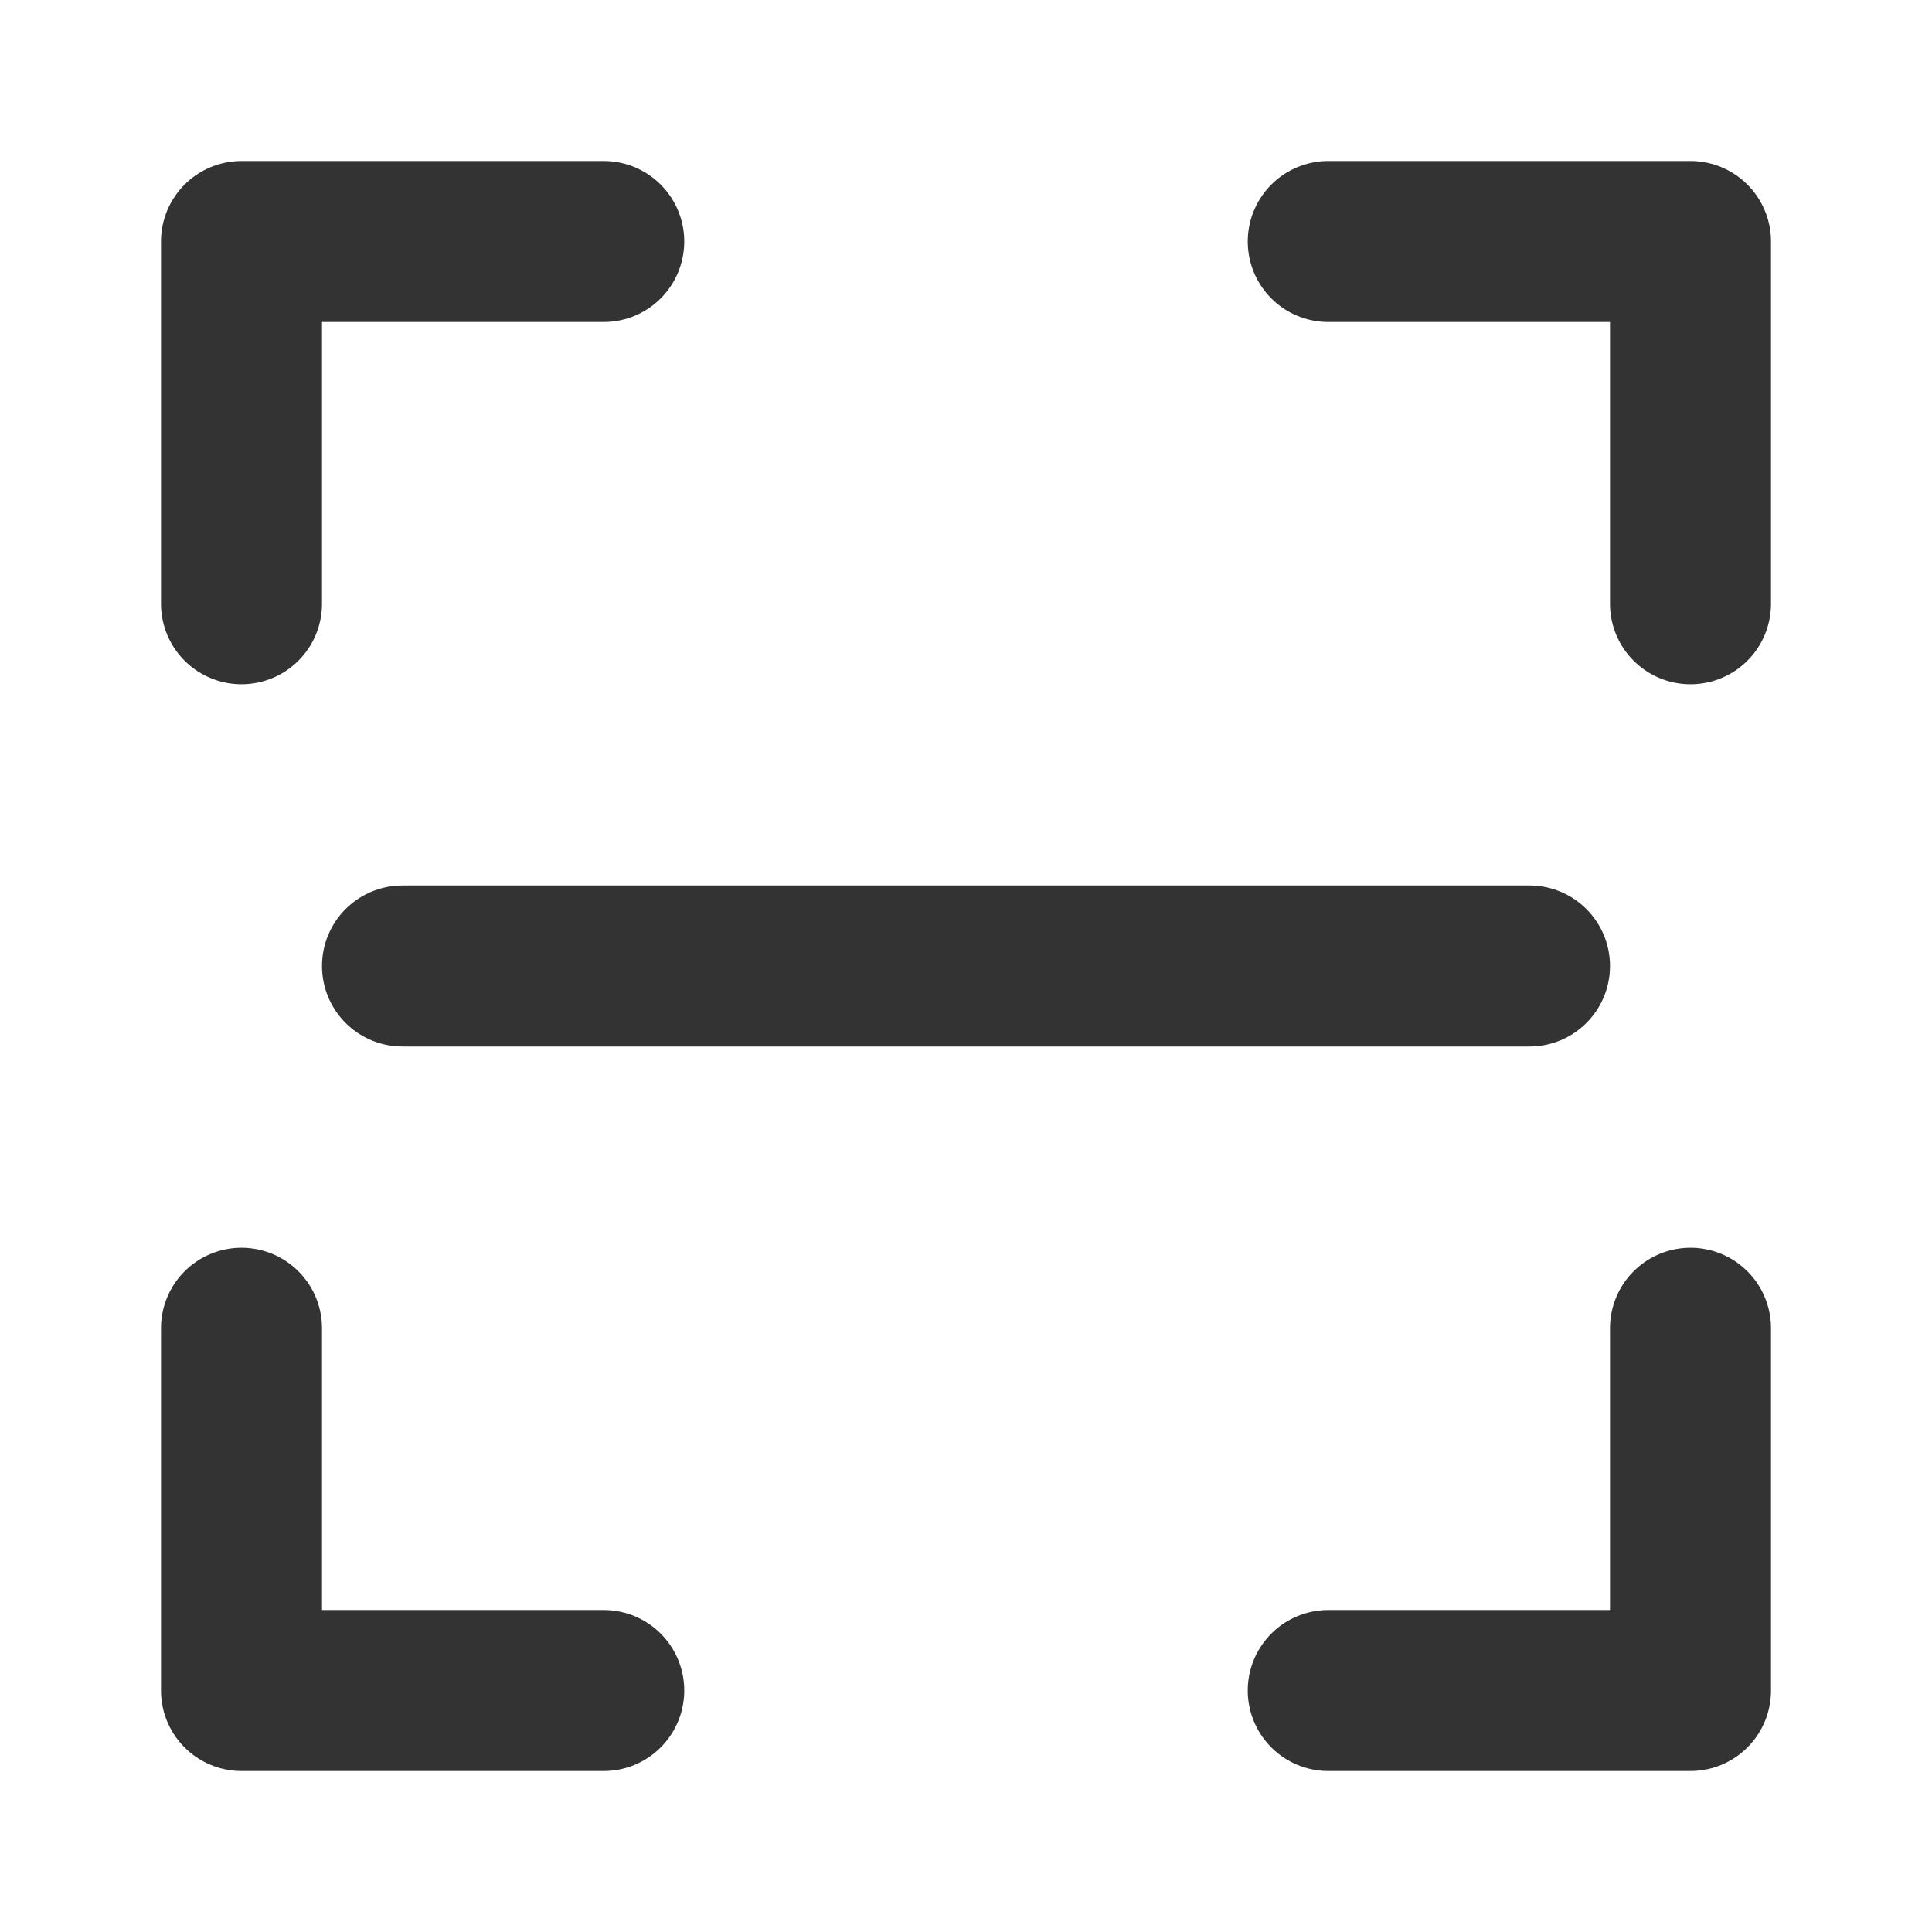
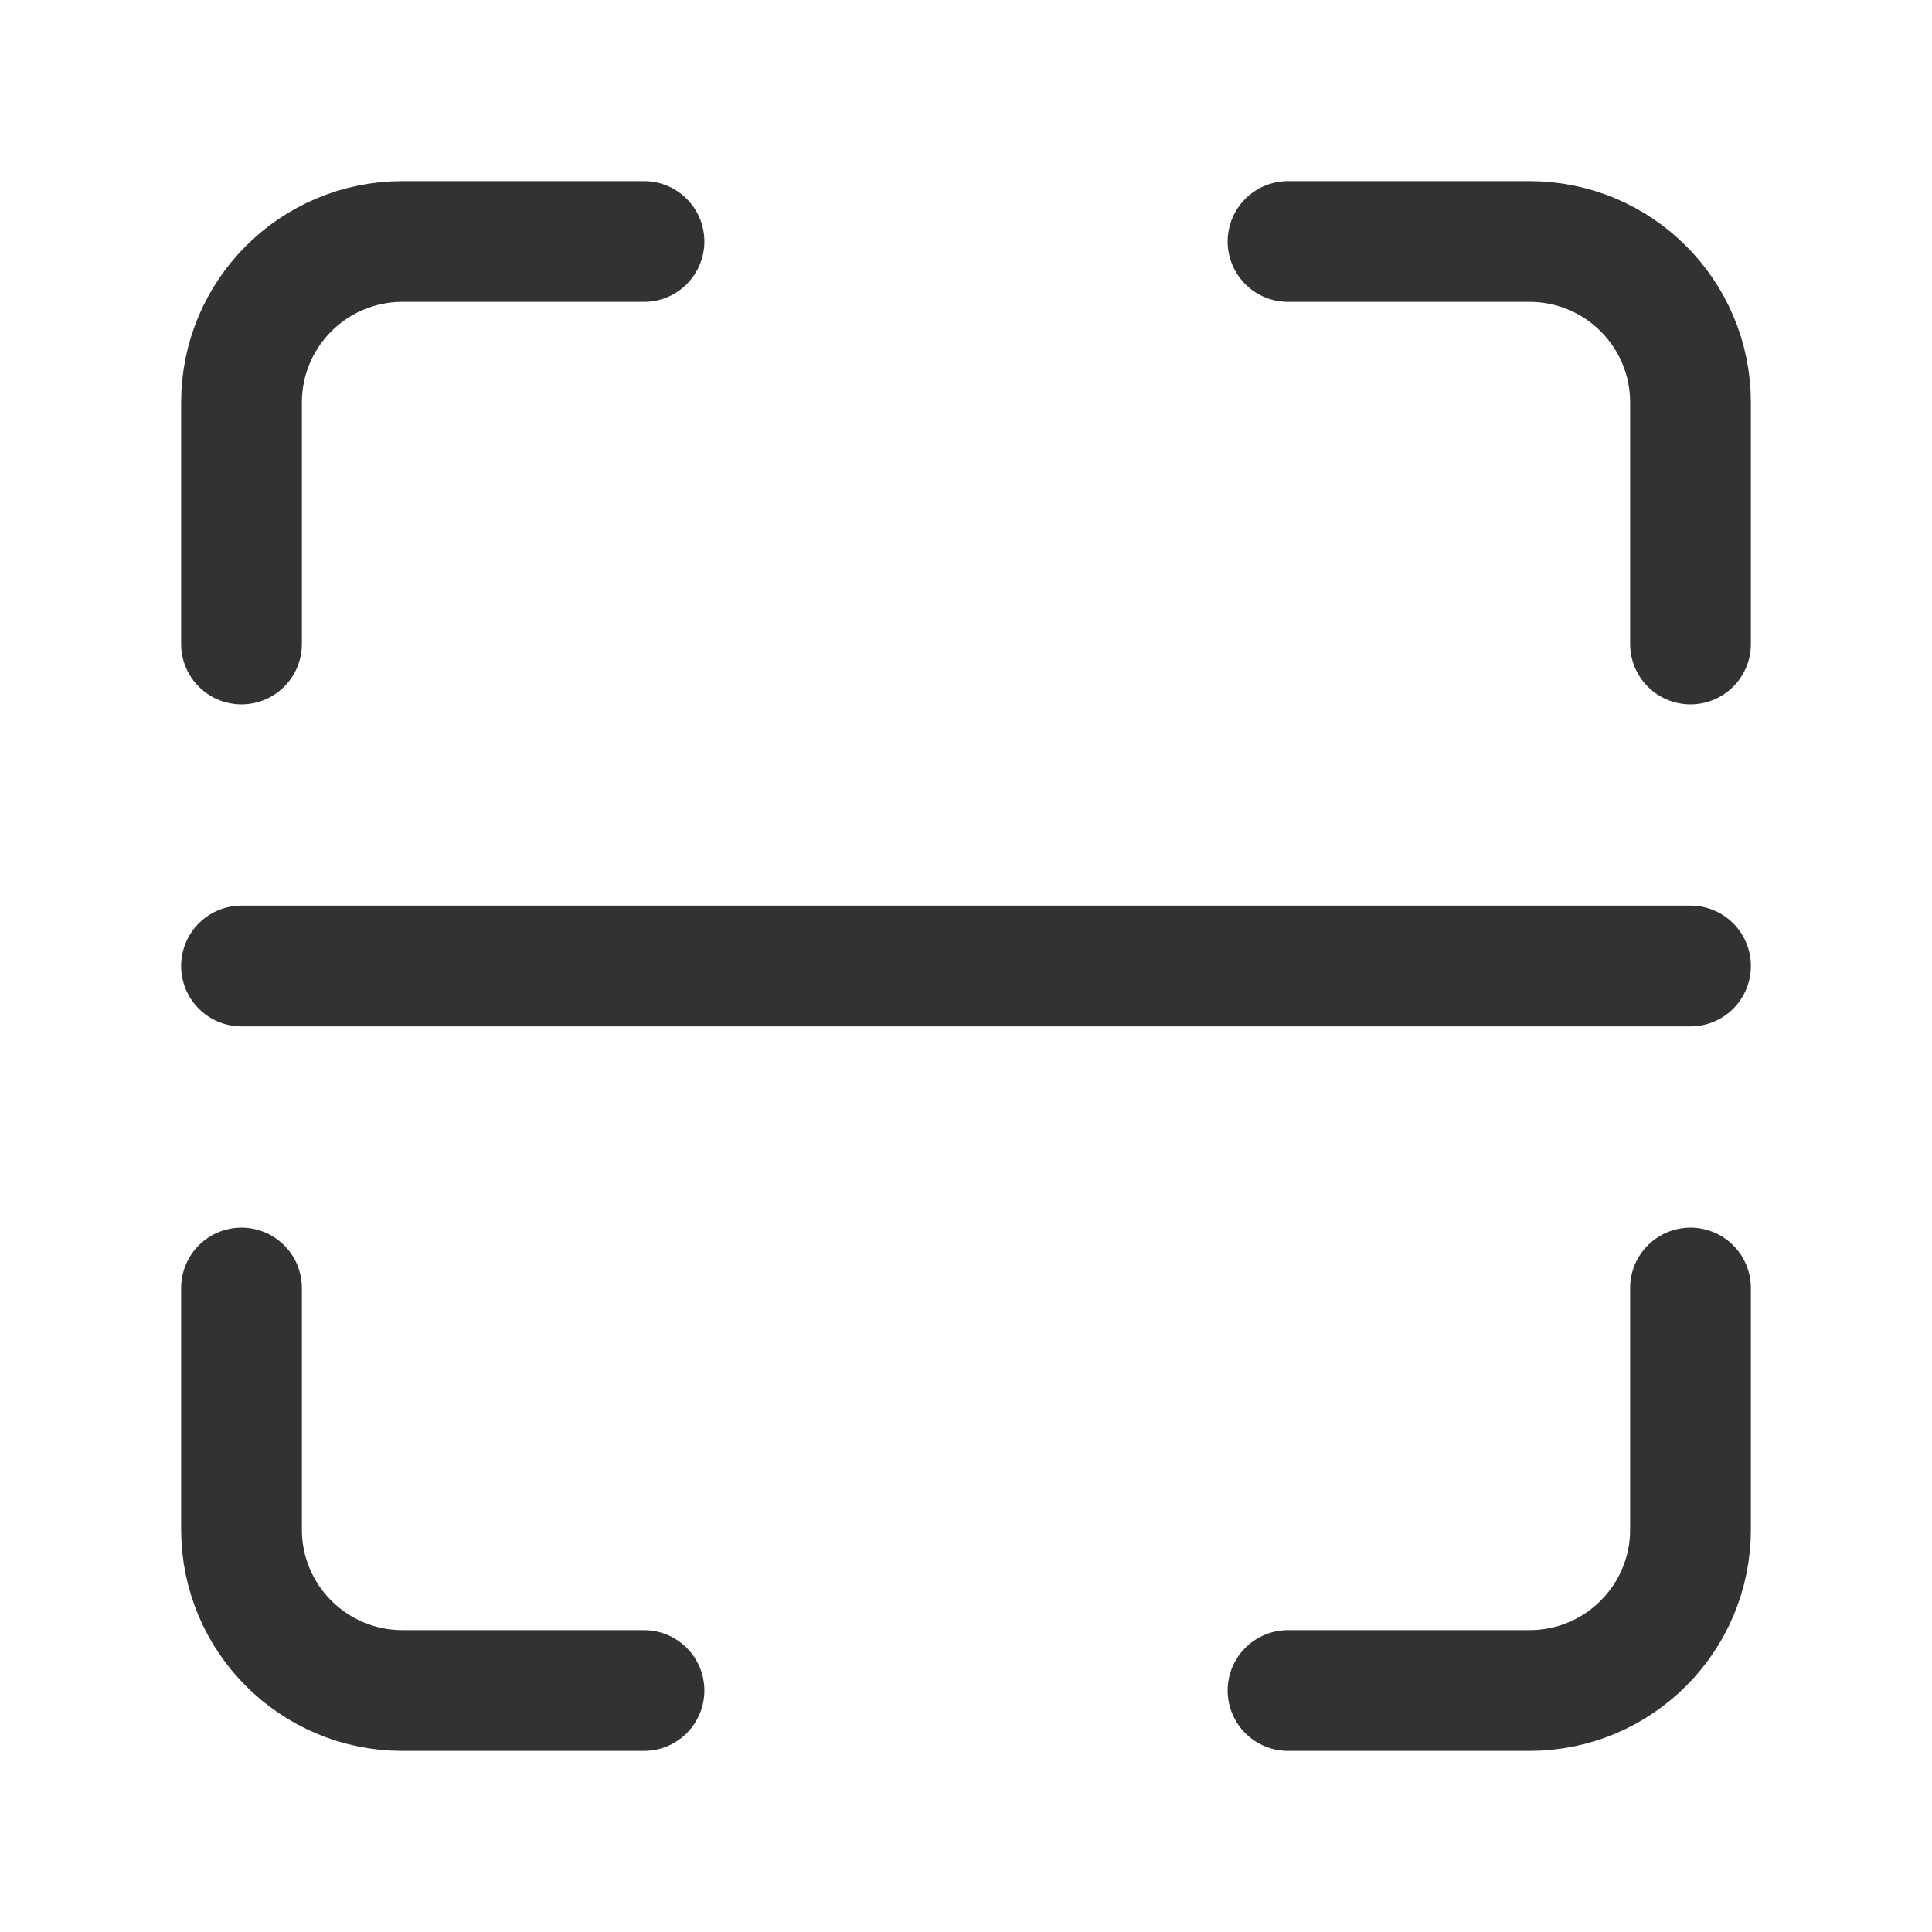
- <svg xmlns="http://www.w3.org/2000/svg" width="24" height="24" viewBox="0 0 48 48" fill="none">
-   <path d="M6 15V6H15" stroke="#333" stroke-width="4" stroke-linecap="round" stroke-linejoin="round" />
-   <path d="M15 42H6V33" stroke="#333" stroke-width="4" stroke-linecap="round" stroke-linejoin="round" />
-   <path d="M42 33V42H33" stroke="#333" stroke-width="4" stroke-linecap="round" stroke-linejoin="round" />
-   <path d="M33 6H42V15" stroke="#333" stroke-width="4" stroke-linecap="round" stroke-linejoin="round" />
-   <path d="M10 24H38" stroke="#333" stroke-width="4" stroke-linecap="round" stroke-linejoin="round" />
+ <svg xmlns="http://www.w3.org/2000/svg" version="1.1" viewBox="0 0 24 24">
+   <g fill="none">
+     <path d="M0,0h24v24h-24Z" />
+     <path stroke="#323232" stroke-linecap="round" stroke-linejoin="round" stroke-width="1.5" d="M21,8v-3c0,-1.105 -0.895,-2 -2,-2h-3" />
+     <path stroke="#323232" stroke-linecap="round" stroke-linejoin="round" stroke-width="1.5" d="M8,3h-3c-1.105,0 -2,0.895 -2,2v3" />
+     <path stroke="#323232" stroke-linecap="round" stroke-linejoin="round" stroke-width="1.5" d="M3,16v3c0,1.105 0.895,2 2,2h3" />
+     <path stroke="#323232" stroke-linecap="round" stroke-linejoin="round" stroke-width="1.5" d="M16,21h3c1.105,0 2,-0.895 2,-2v-3" />
+     <path stroke="#323232" stroke-linecap="round" stroke-linejoin="round" stroke-width="1.5" d="M3,12h18" />
+   </g>
</svg>
